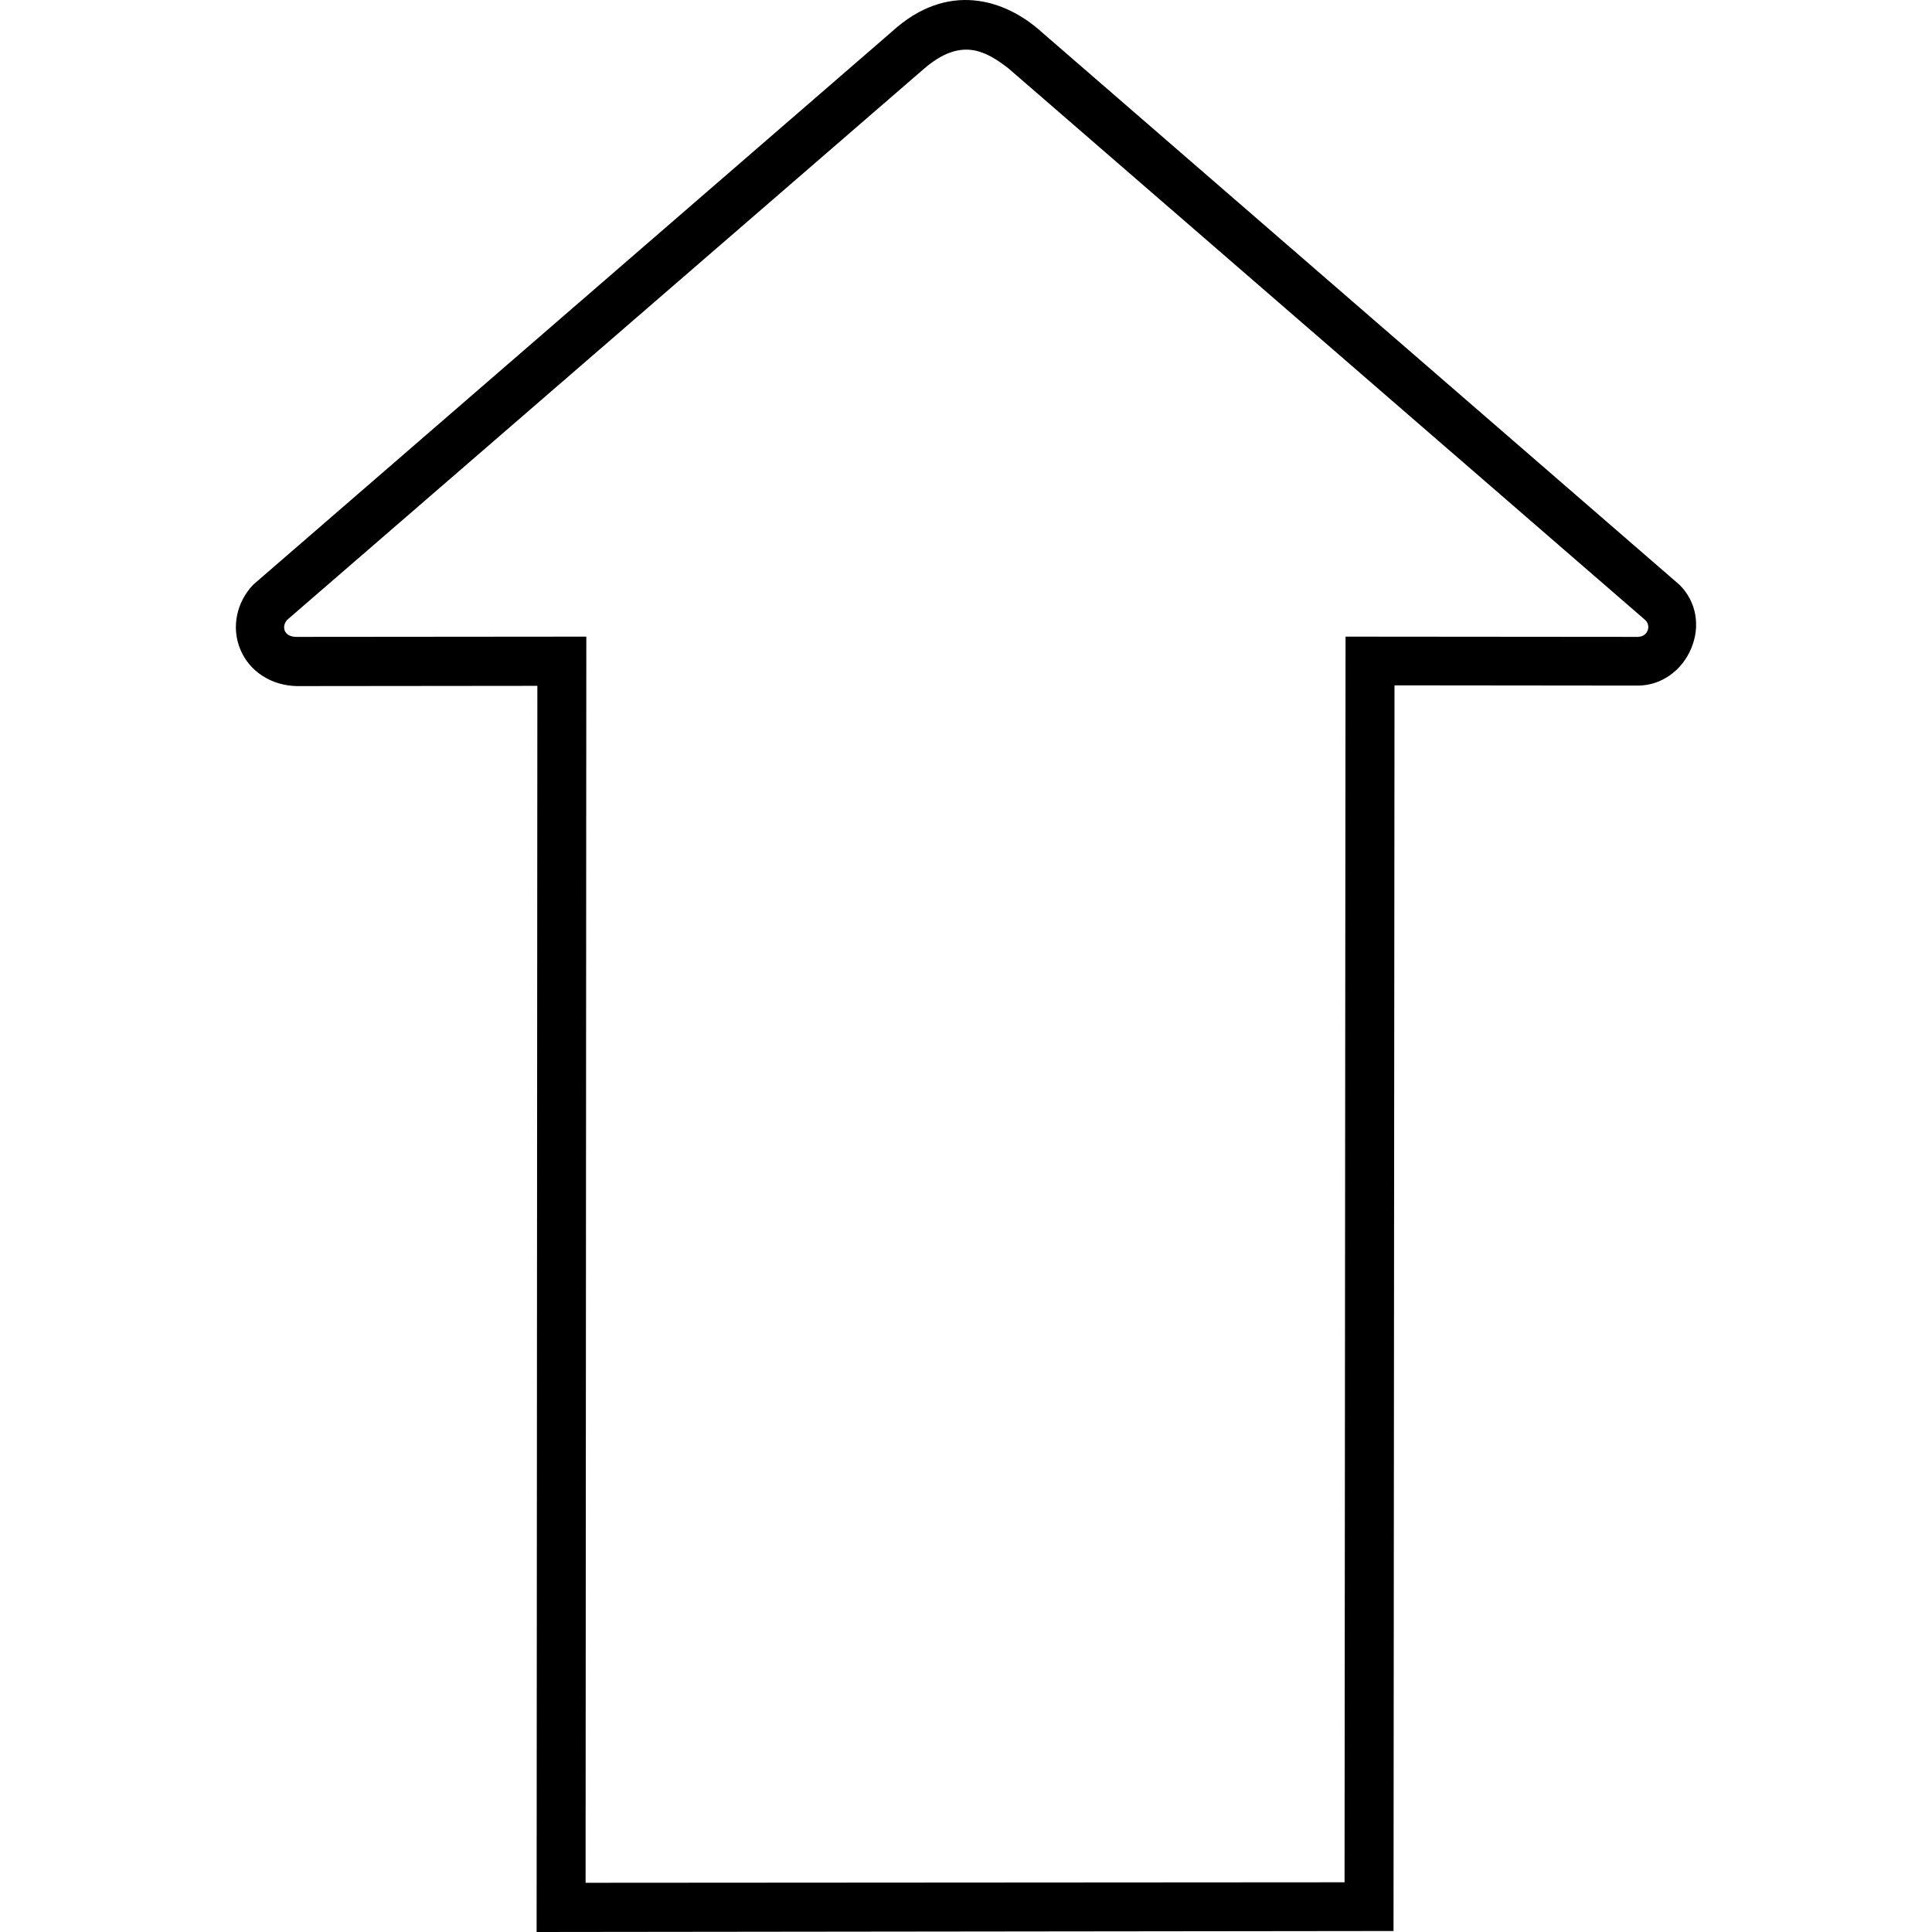
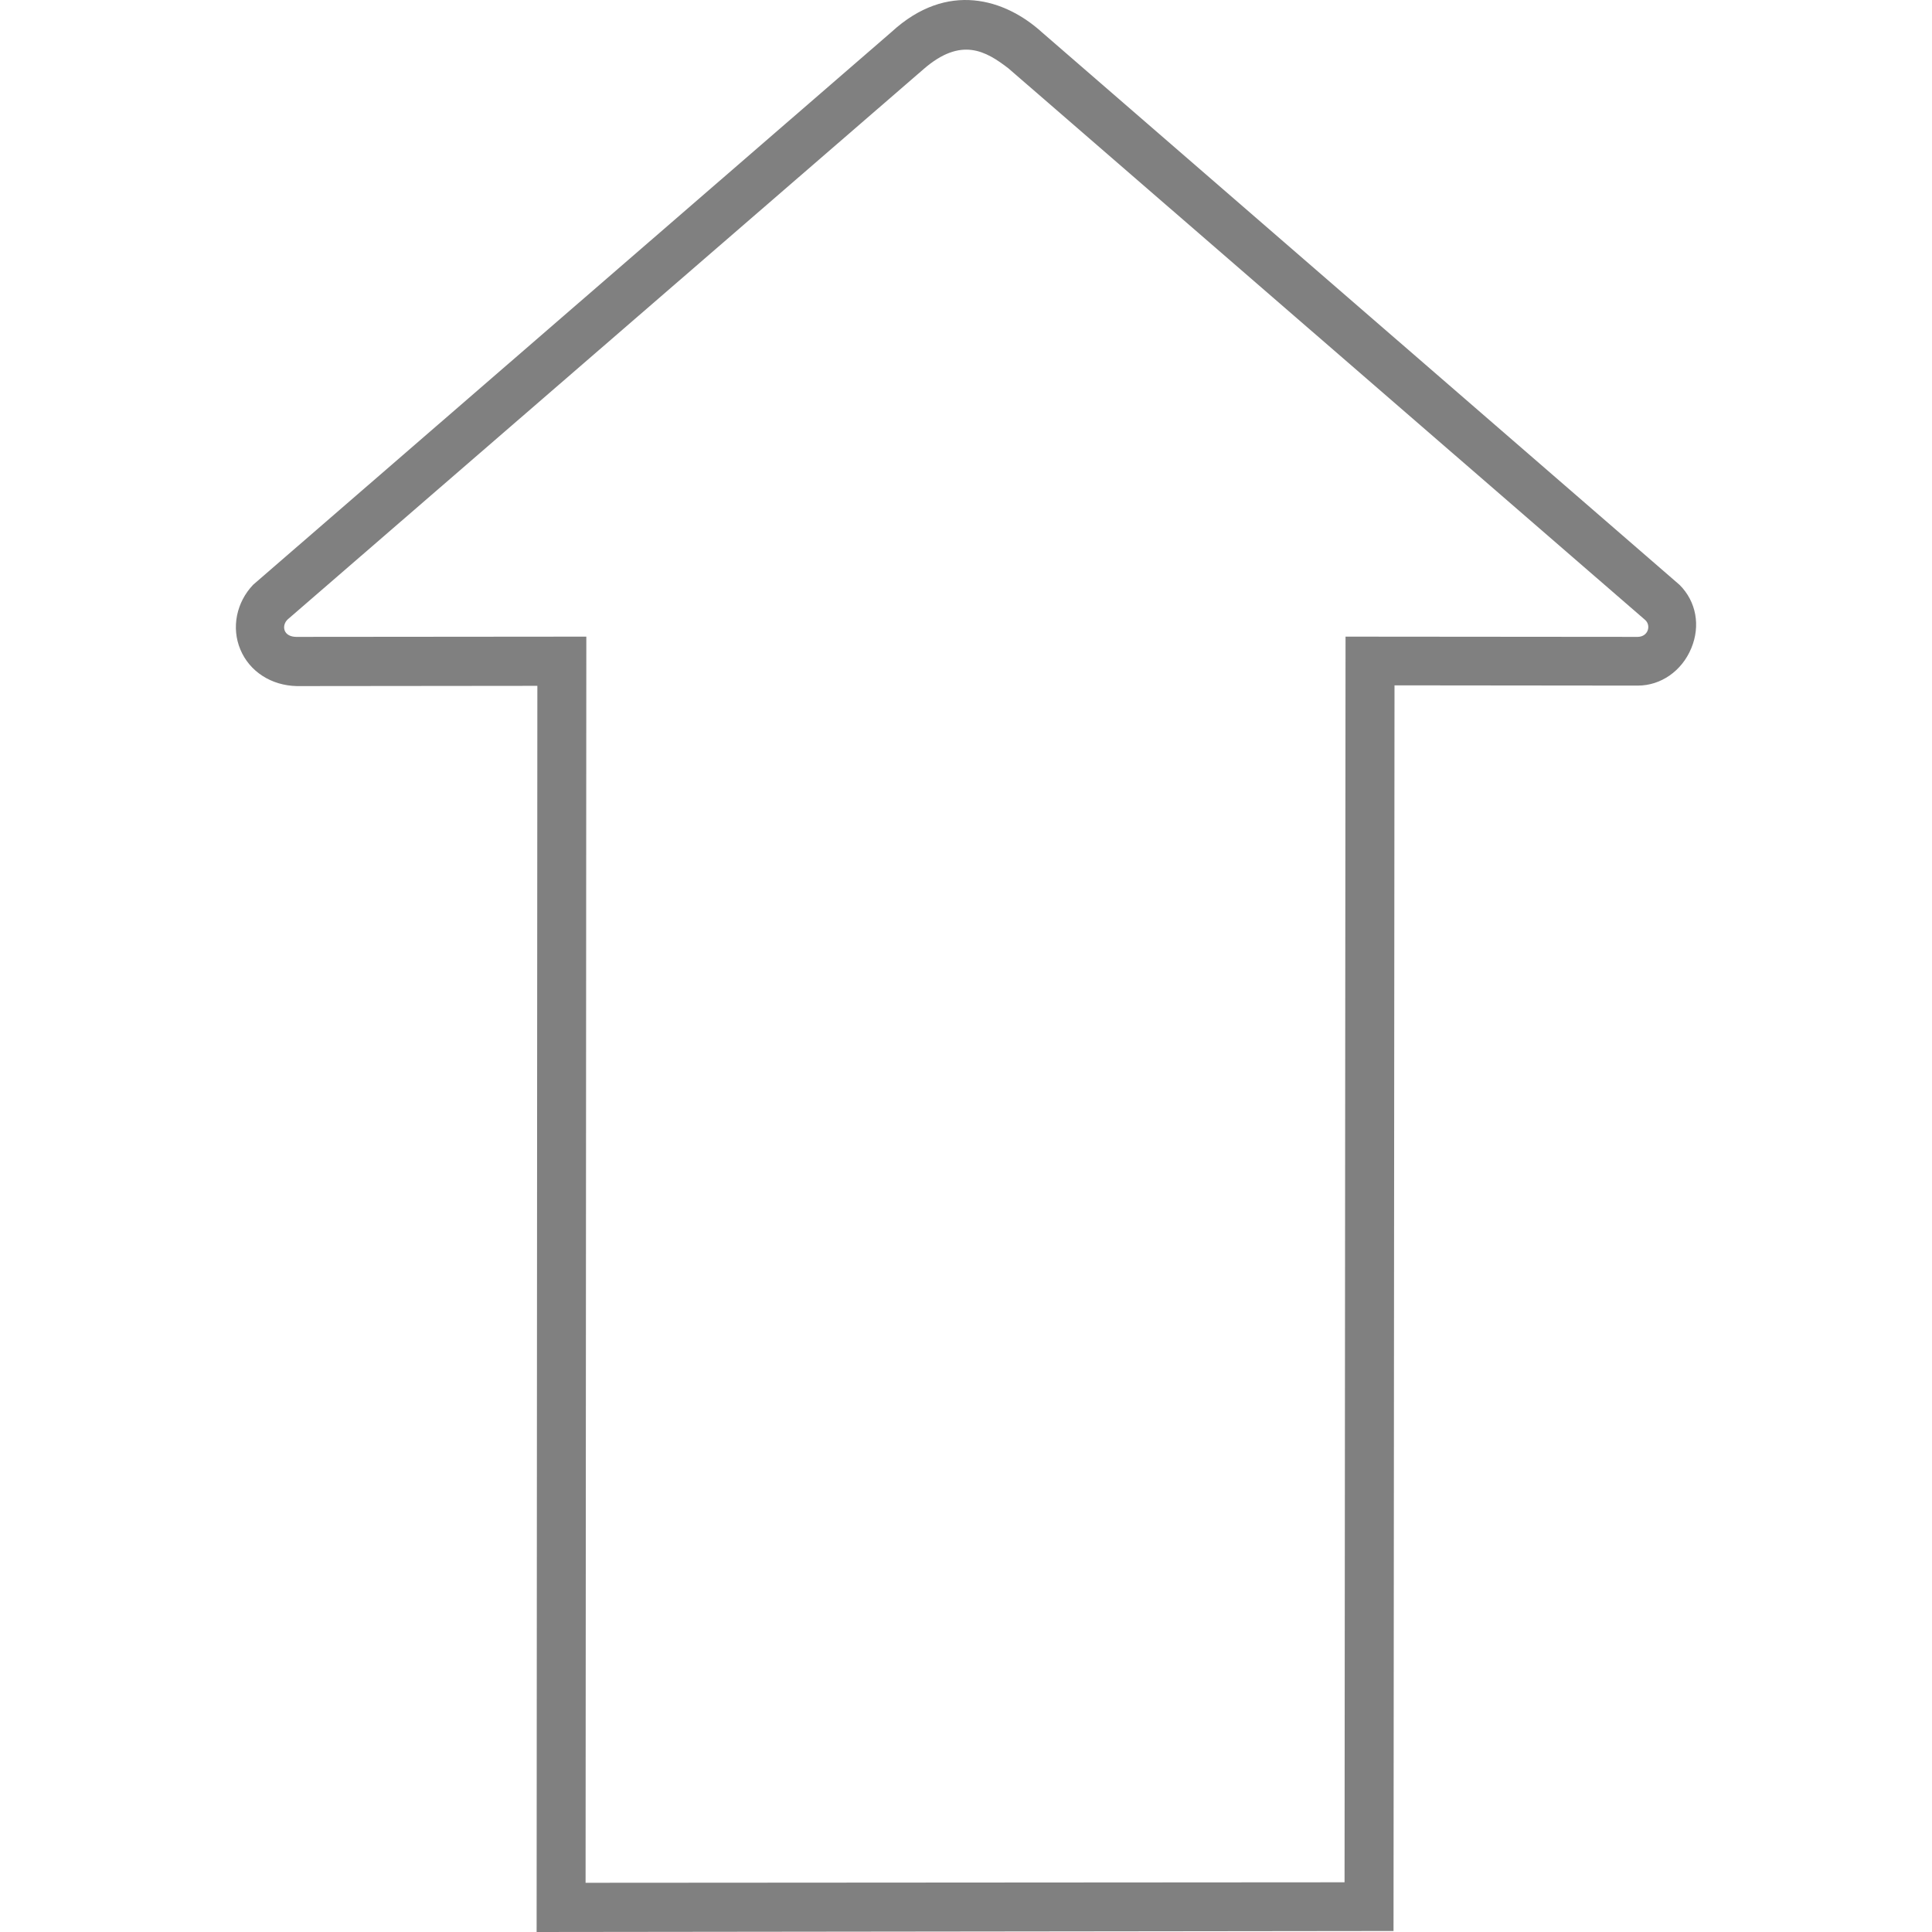
<svg xmlns="http://www.w3.org/2000/svg" version="1.1" id="Capa_1" x="0px" y="0px" width="50px" height="50px" viewBox="0 0 781.229 781.23" style="enable-background:new 0 0 781.229 781.23;" xml:space="preserve">
  <g>
-     <g id="Capa_2">
+     <g id="Capa_2" fill="gray">
      <g>
        <g>
          <path d="M216.987,781.23l0.301-503.9l-97.2,0.1c-10.4-0.2-19.2-5.9-22.9-14.8c-3.7-8.8-1.6-19.1,5.2-26.2l258.101-223.5      c22.6-20.8,46-13.3,60.8,0.1l257.899,223.5c6.7,6.7,8.5,16.5,4.7,25.6c-3.8,9.2-12.3,15.1-21.6,15.1l-98.4-0.1l-0.399,503.7      L216.987,781.23z M237.088,257.43l-0.3,503.9l306.899-0.2l0.4-503.7l118.2,0.1c4.2-0.1,5.399-4.6,3-6.8l-257.3-222.9l-0.101-0.1      c-9.2-7.1-19.2-13-34.399,0.2l-257,222.4c-2.8,2.4-2.2,7.5,4,7.2L237.088,257.43z" />
        </g>
      </g>
    </g>
  </g>
  <g>
</g>
  <g>
</g>
  <g>
</g>
  <g>
</g>
  <g>
</g>
  <g>
</g>
  <g>
</g>
  <g>
</g>
  <g>
</g>
  <g>
</g>
  <g>
</g>
  <g>
</g>
  <g>
</g>
  <g>
</g>
  <g>
</g>
</svg>
